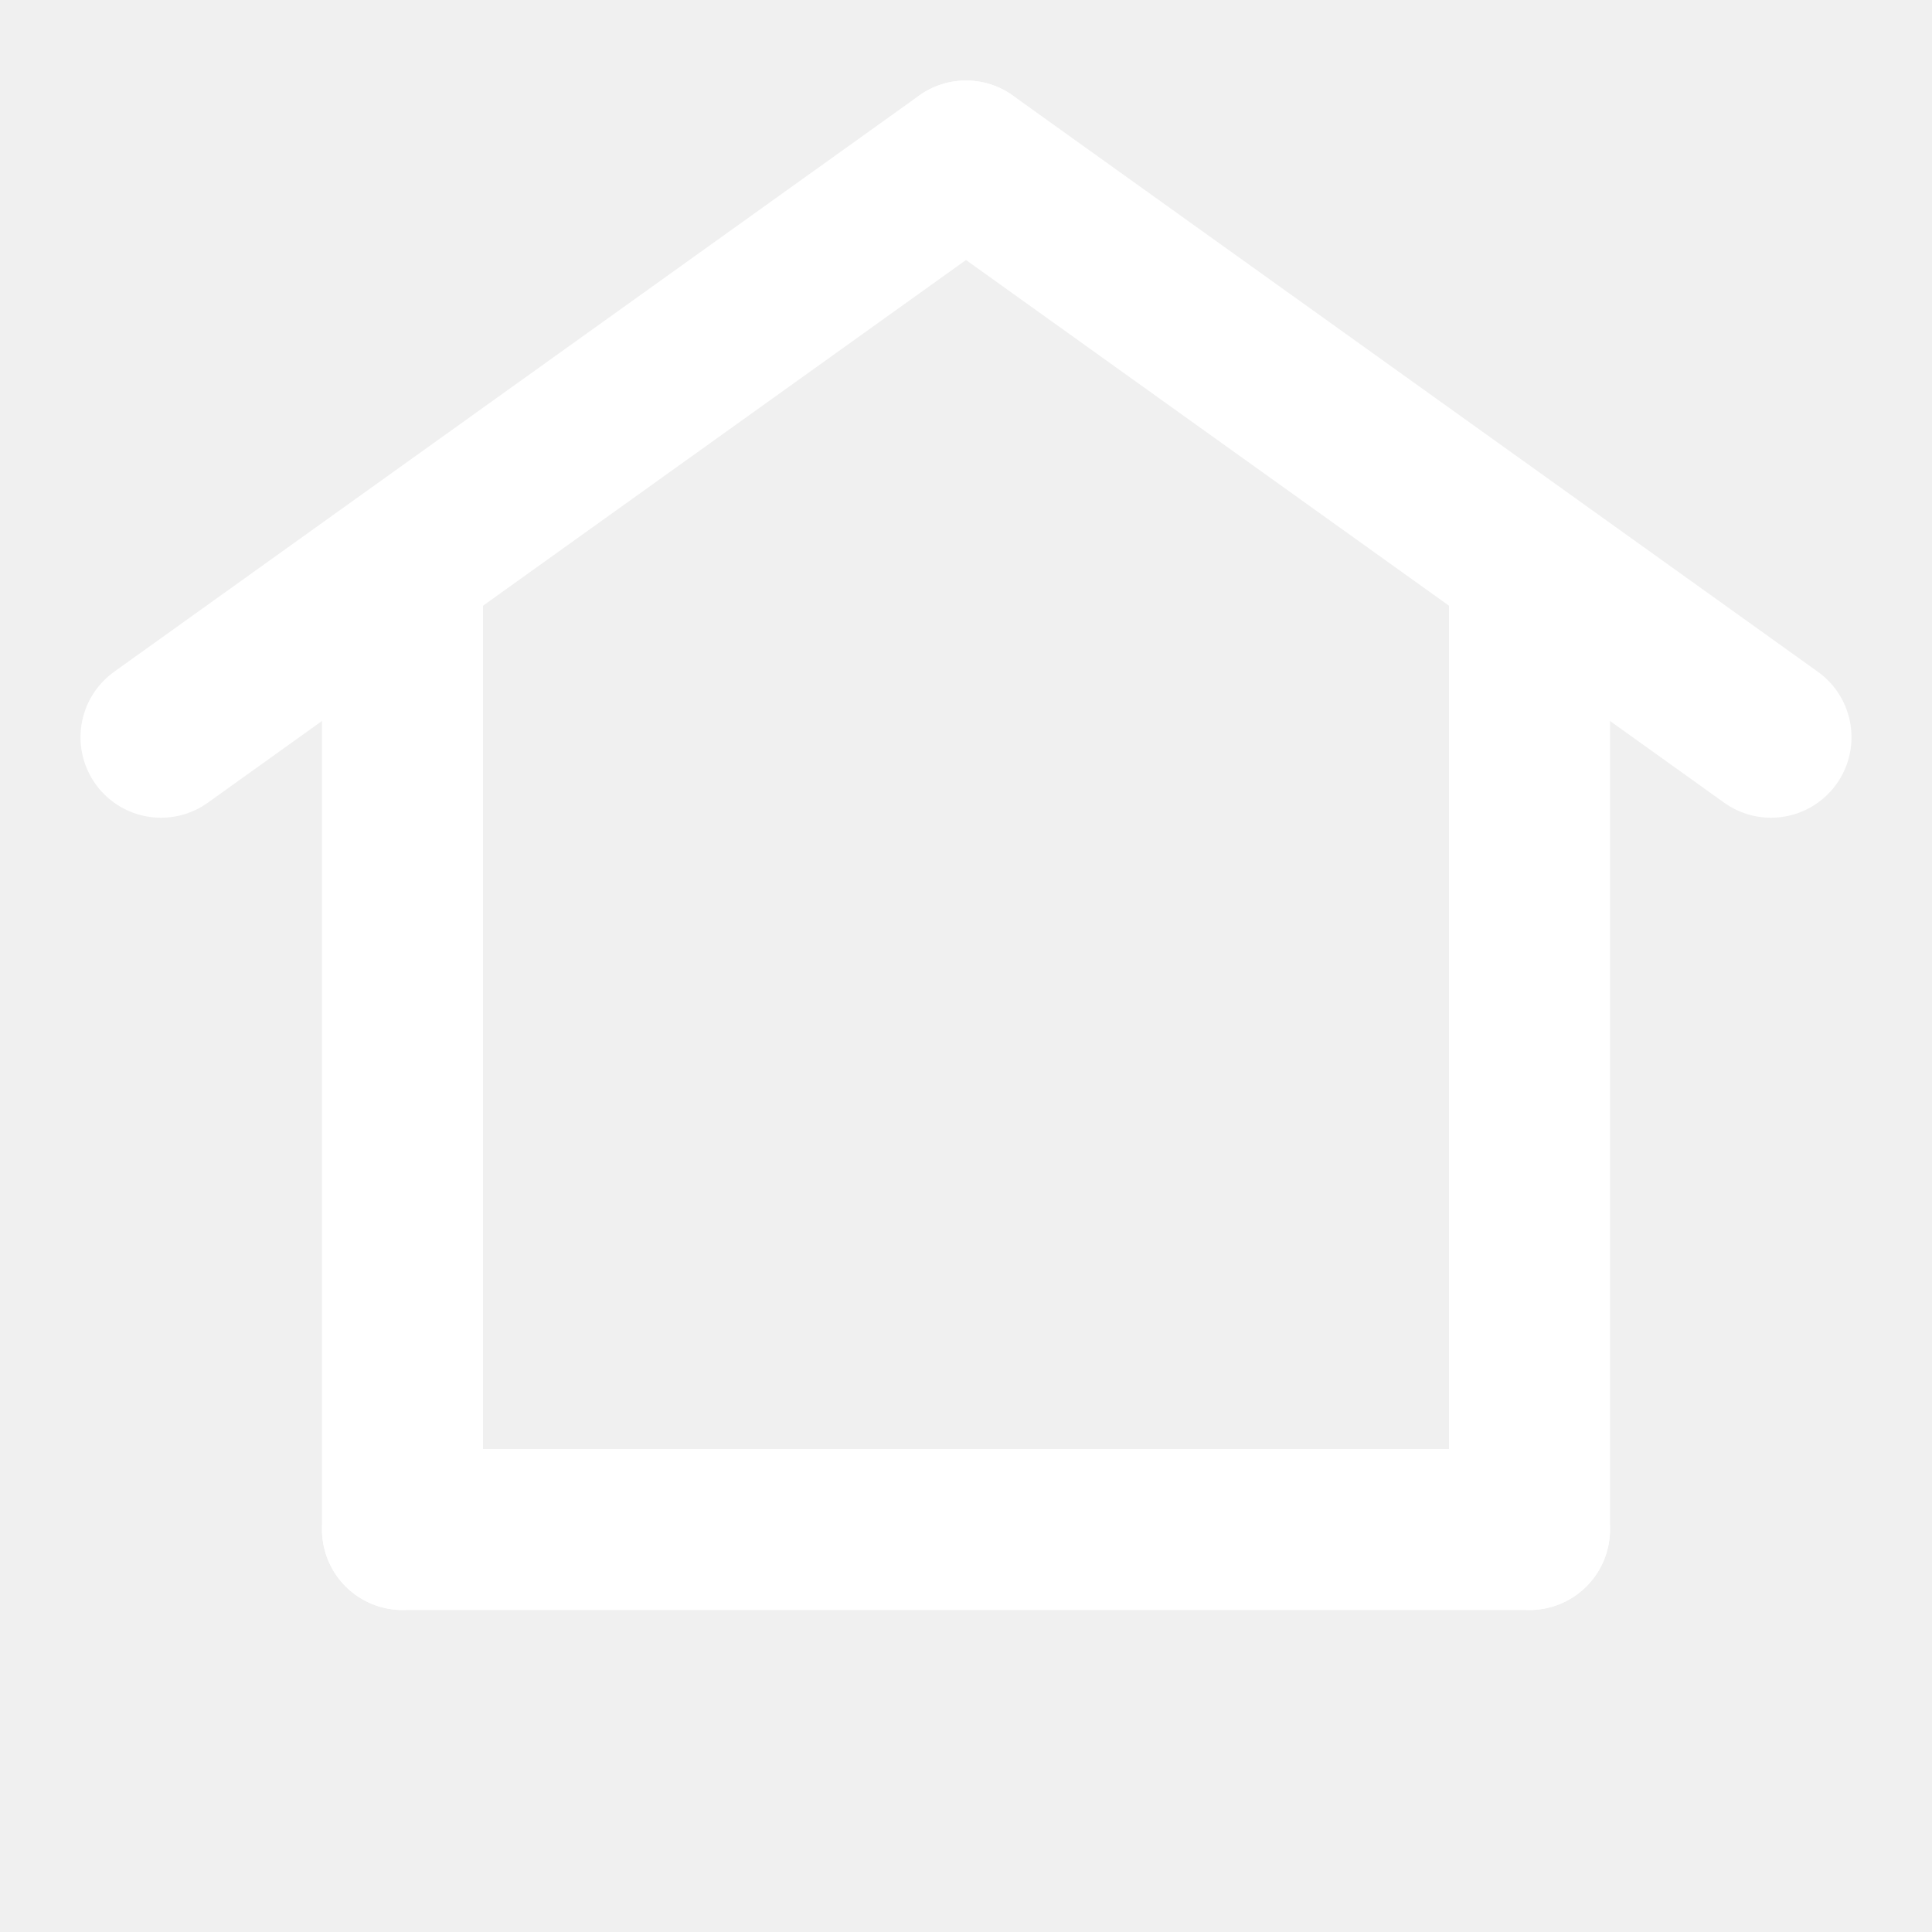
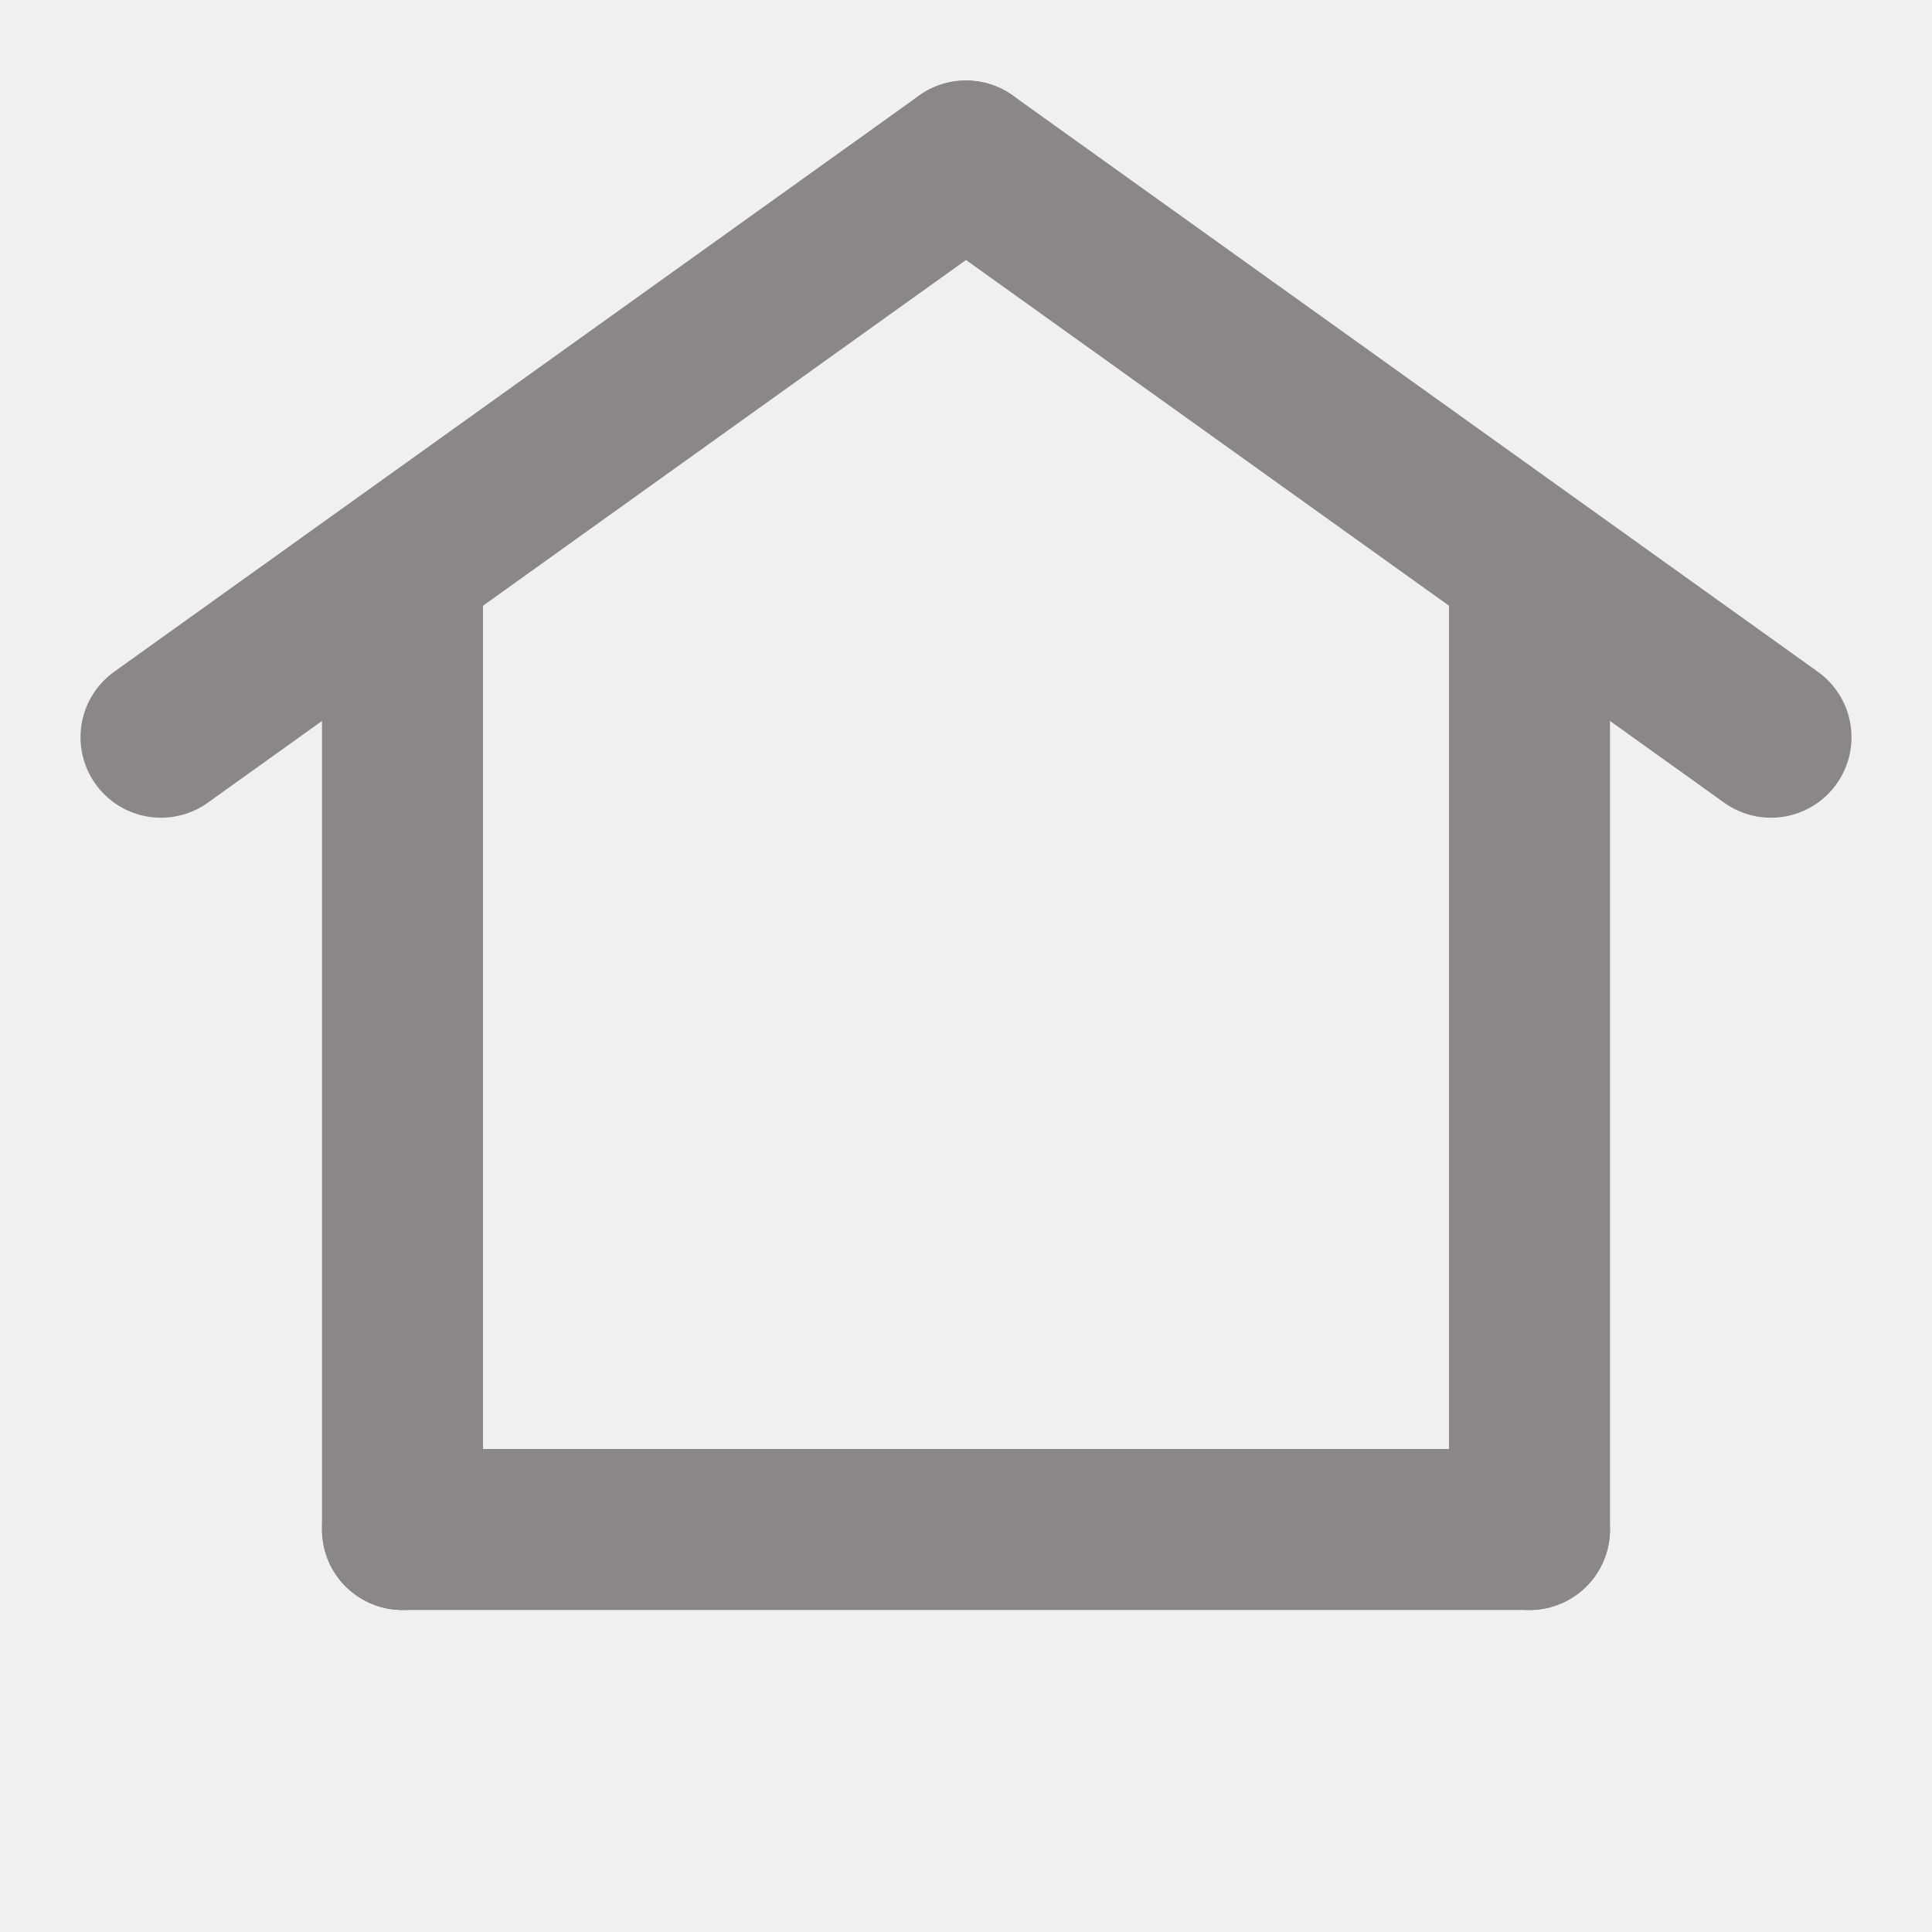
<svg xmlns="http://www.w3.org/2000/svg" width="24" height="24" viewBox="0 0 24 24" fill="none">
-   <path d="M22 9.158L12 2" stroke="white" stroke-width="2" stroke-linecap="round" stroke-linejoin="round" />
-   <path d="M2 9.158L12 2" stroke="white" stroke-width="2" stroke-linecap="round" stroke-linejoin="round" />
-   <path d="M5 19V7.368" stroke="white" stroke-width="2" stroke-linecap="round" />
-   <path d="M19 19V7.368" stroke="white" stroke-width="2" stroke-linecap="round" />
-   <path d="M5 19H19" stroke="white" stroke-width="2" stroke-linecap="round" />
+   <path d="M22 9.158L12 2" stroke="#8C8787" stroke-width="2" stroke-linecap="round" stroke-linejoin="round" />
+   <path d="M2 9.158L12 2" stroke="#8C8787" stroke-width="2" stroke-linecap="round" stroke-linejoin="round" />
+   <path d="M5 19V7.368" stroke="#8C8787" stroke-width="2" stroke-linecap="round" />
+   <path d="M19 19V7.368" stroke="#8C8787" stroke-width="2" stroke-linecap="round" />
+   <path d="M5 19H19" stroke="#8C8787" stroke-width="2" stroke-linecap="round" />
</svg>
